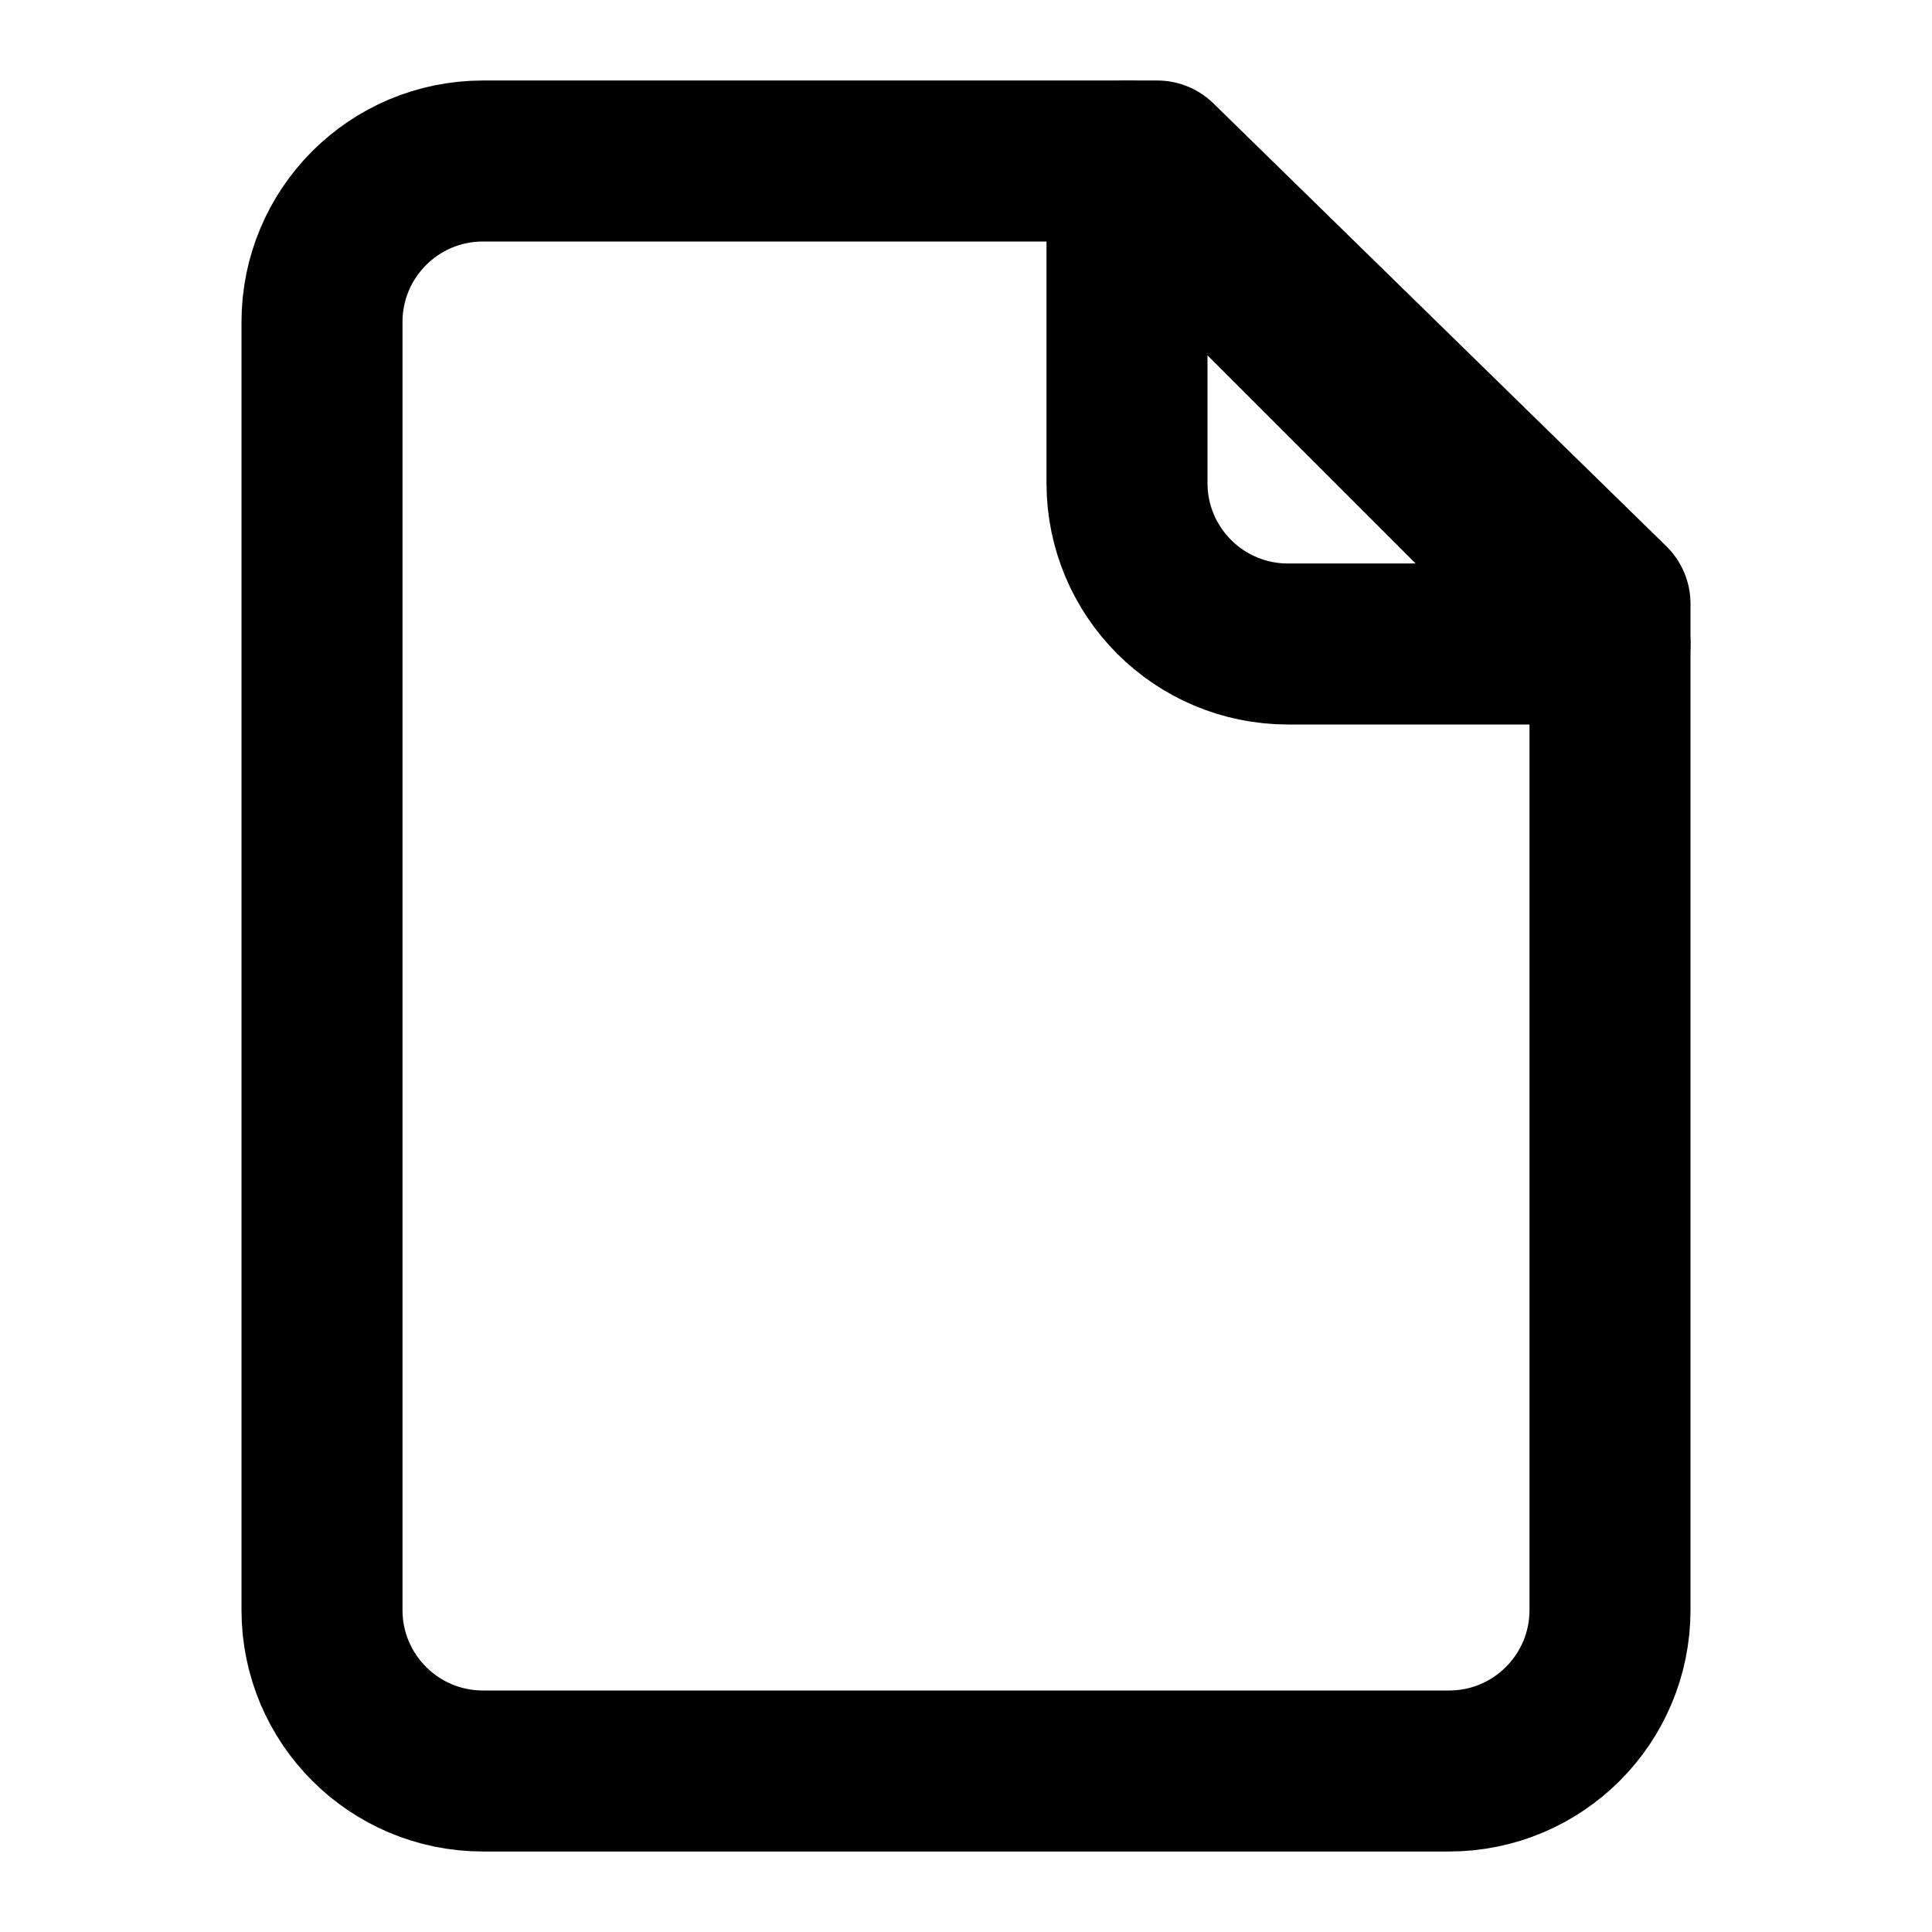
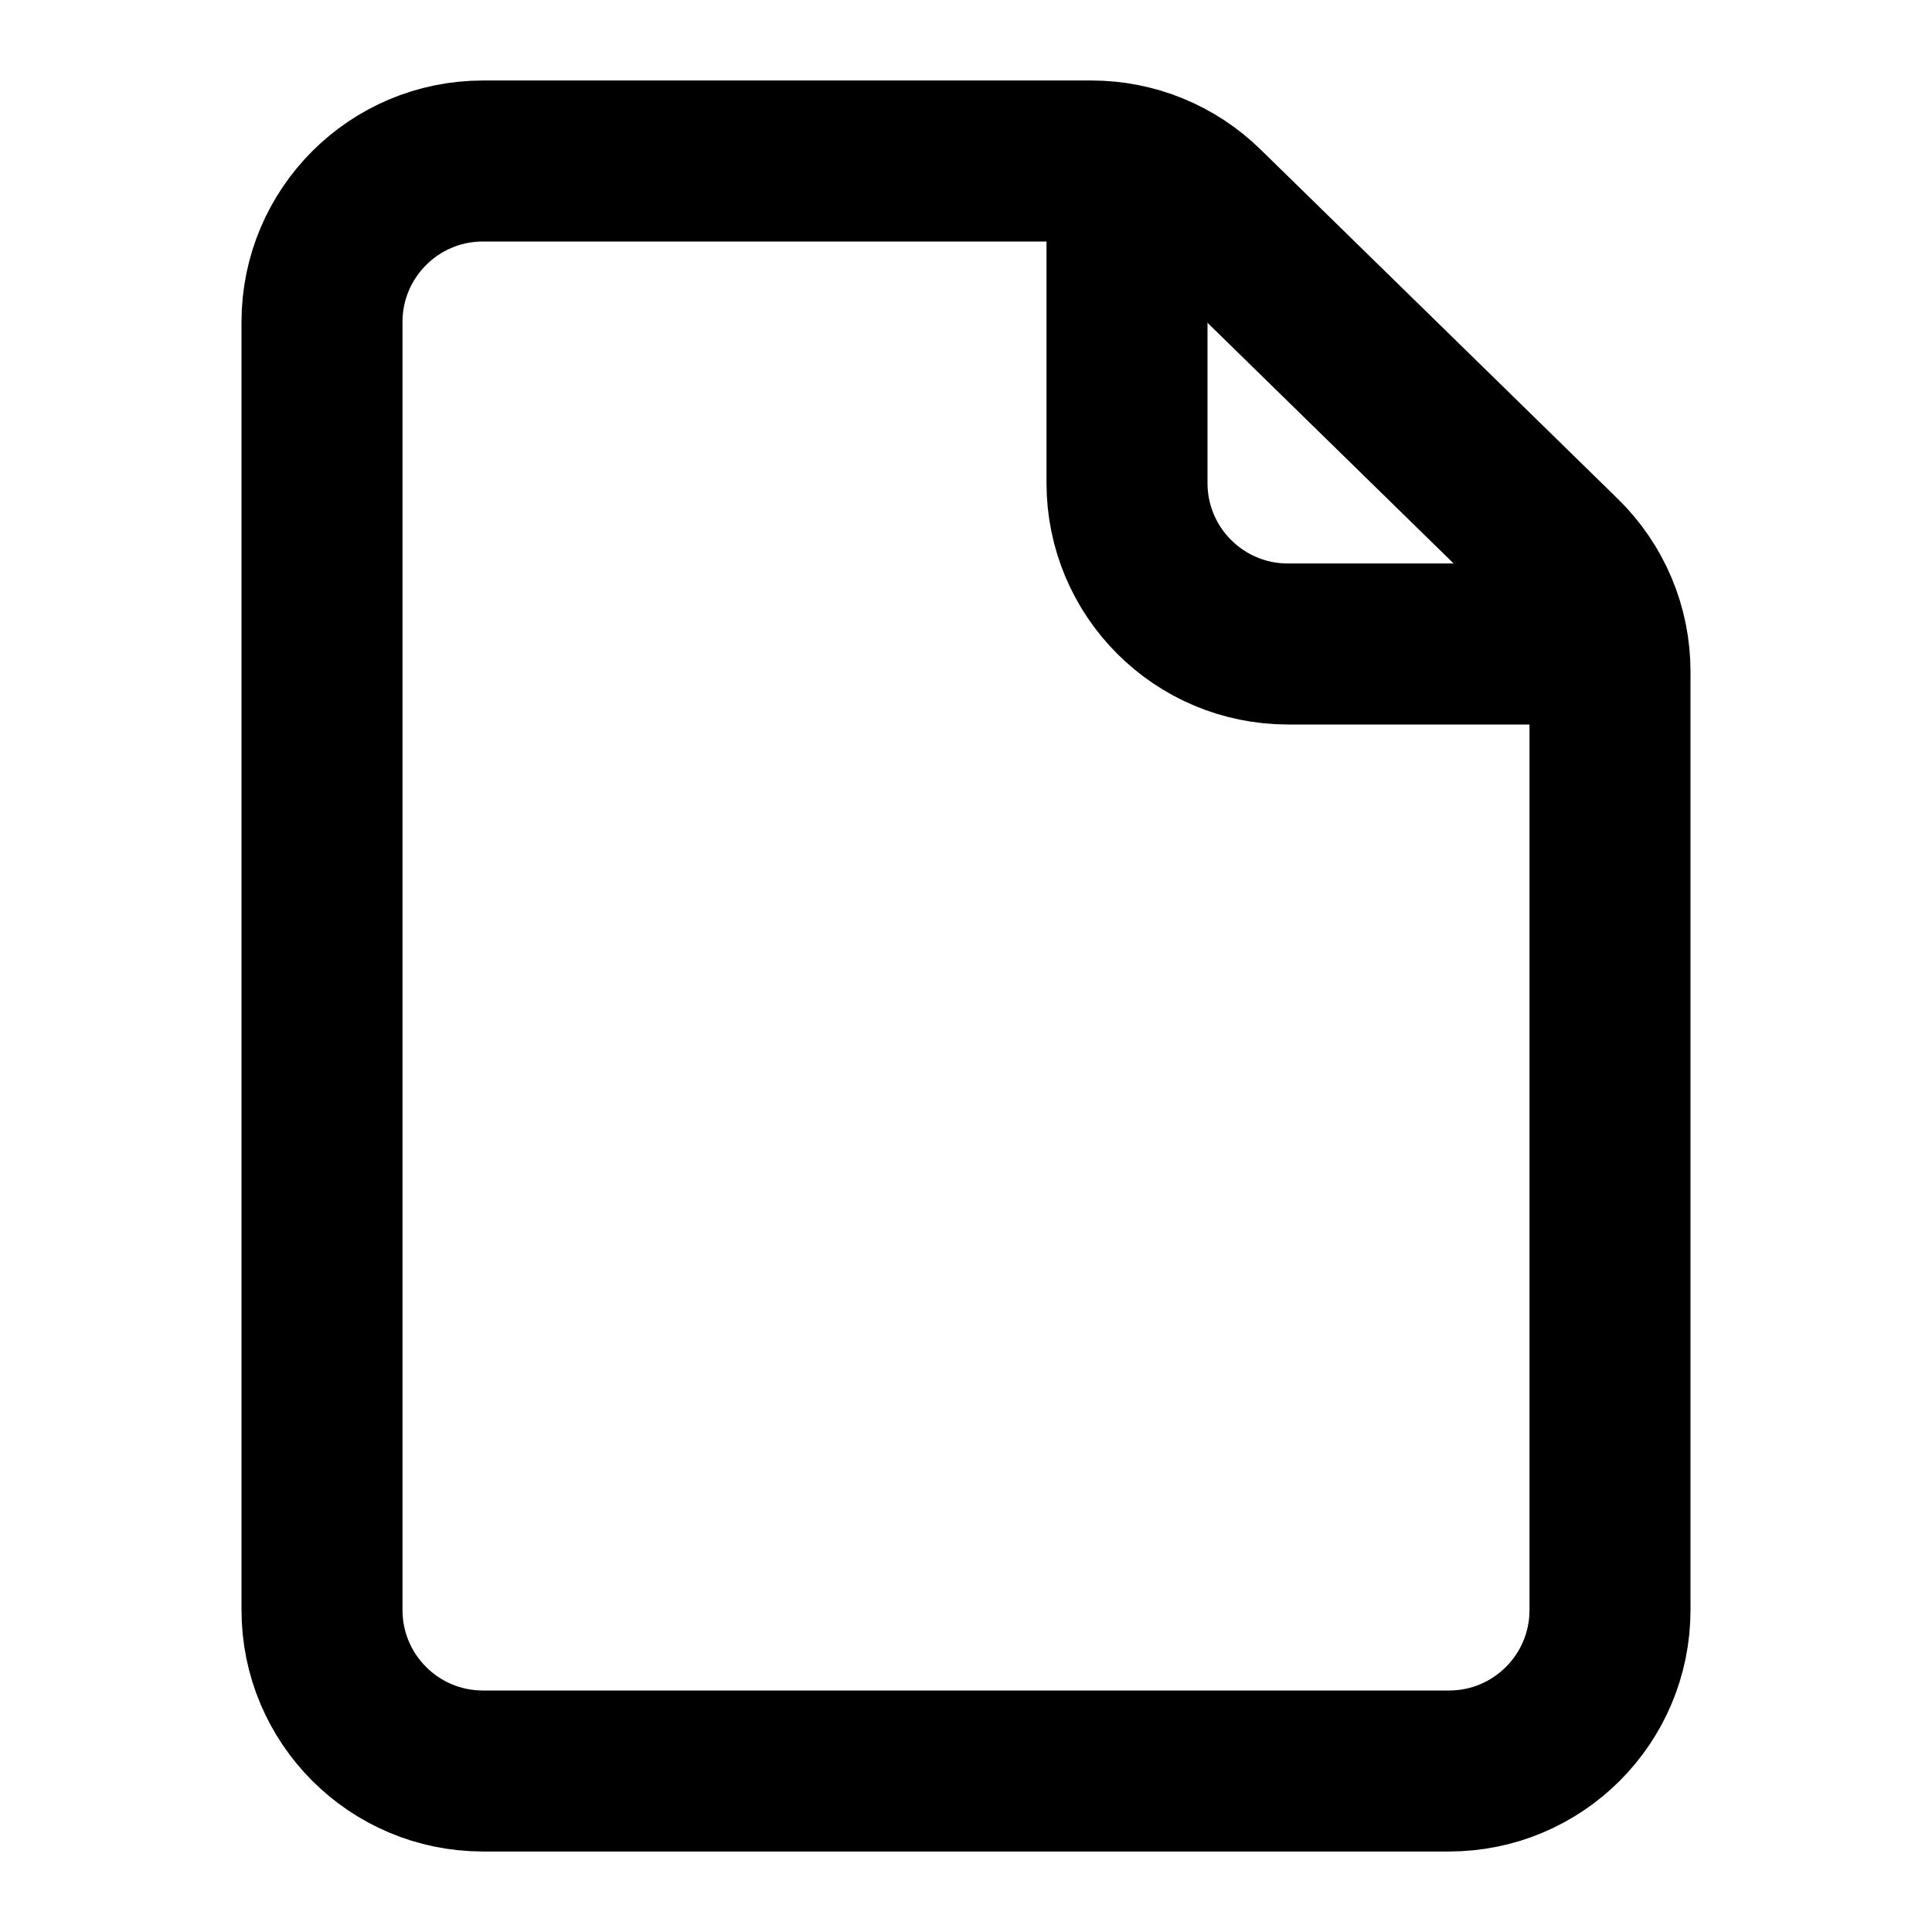
<svg xmlns="http://www.w3.org/2000/svg" width="24" height="24" viewBox="0 0 24 24" fill="none">
-   <path d="M4 4V20C4 21.105 4.895 22 6 22L18 22C19.105 22 20 21.105 20 20V7.5L14.375 2L6 2C4.895 2 4 2.895 4 4Z" stroke="black" stroke-width="2" stroke-linecap="round" stroke-linejoin="round" />
-   <path d="M14 6V2L20 8H16C14.895 8 14 7.105 14 6Z" stroke="black" stroke-width="2" stroke-linecap="round" stroke-linejoin="round" />
+   <path d="M4 4V20C4 21.105 4.895 22 6 22L18 22C19.105 22 20 21.105 20 20V8.342C20 7.803 19.783 7.288 19.398 6.912L14.958 2.57C14.584 2.205 14.082 2 13.56 2L6 2C4.895 2 4 2.895 4 4Z" stroke="black" stroke-width="2" stroke-linecap="round" stroke-linejoin="round" />
+   <path d="M14 2V6C14 7.105 14.895 8 16 8H20" stroke="black" stroke-width="2" stroke-linejoin="round" />
</svg>
